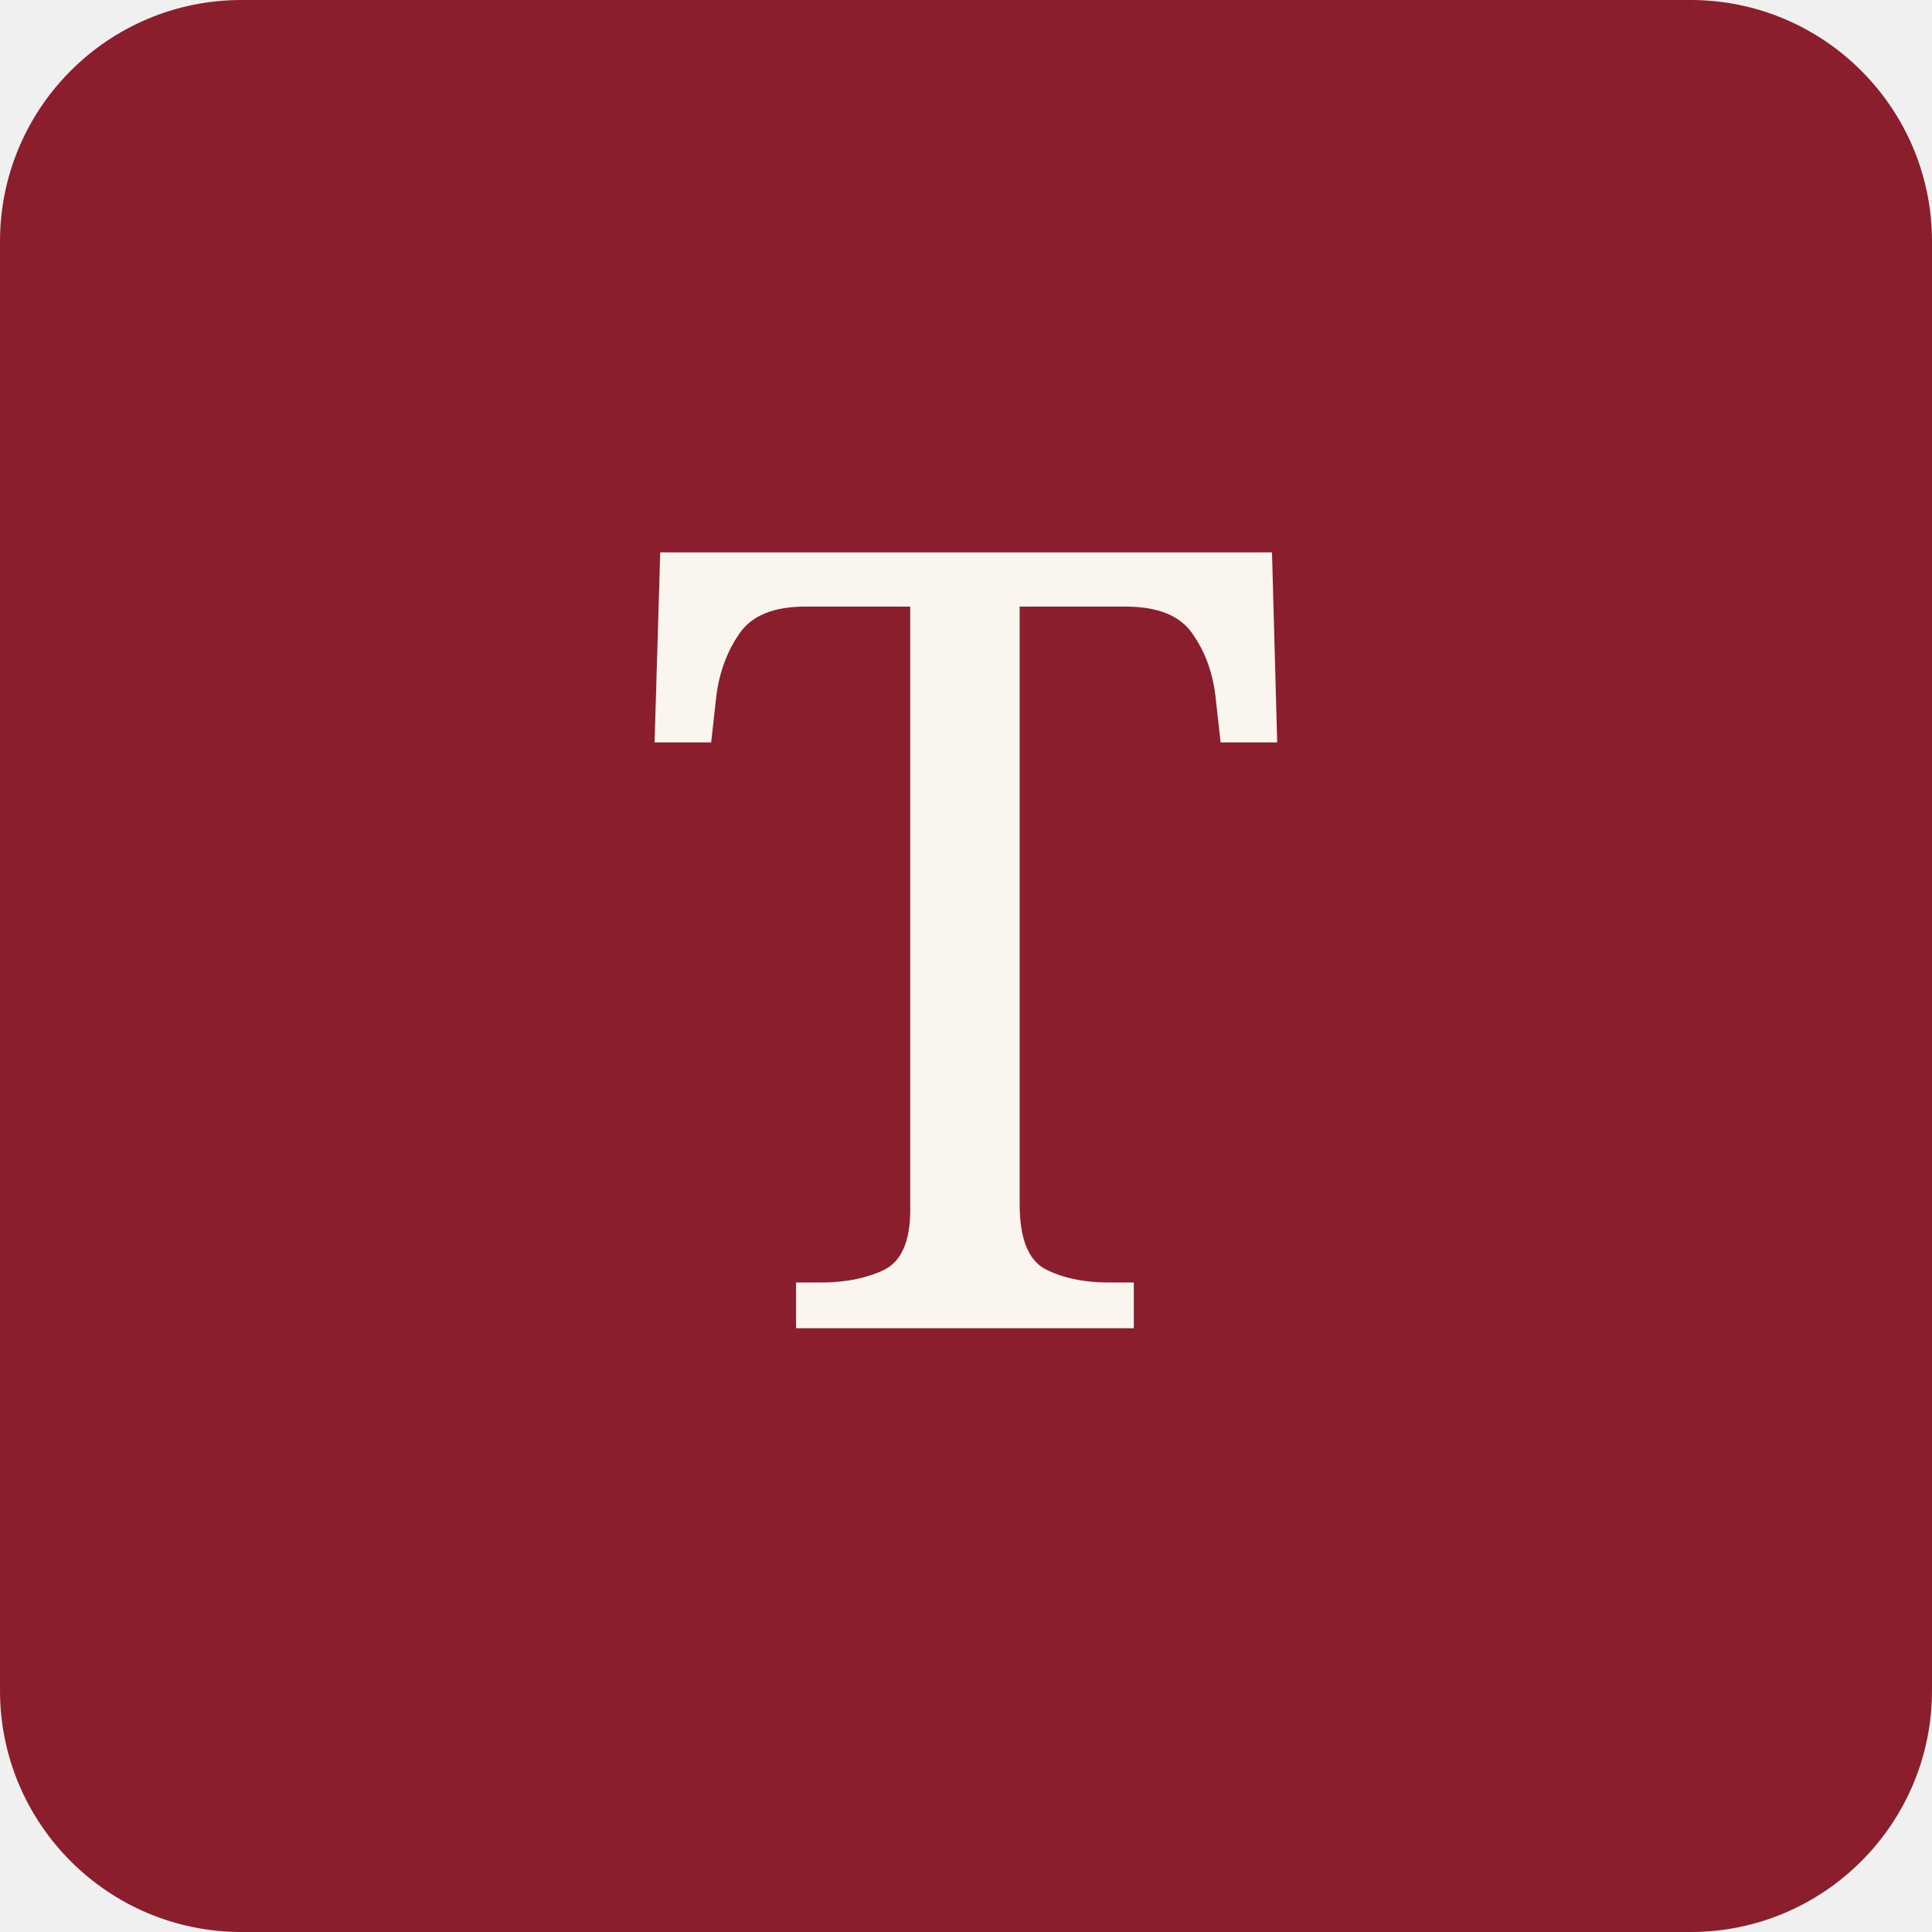
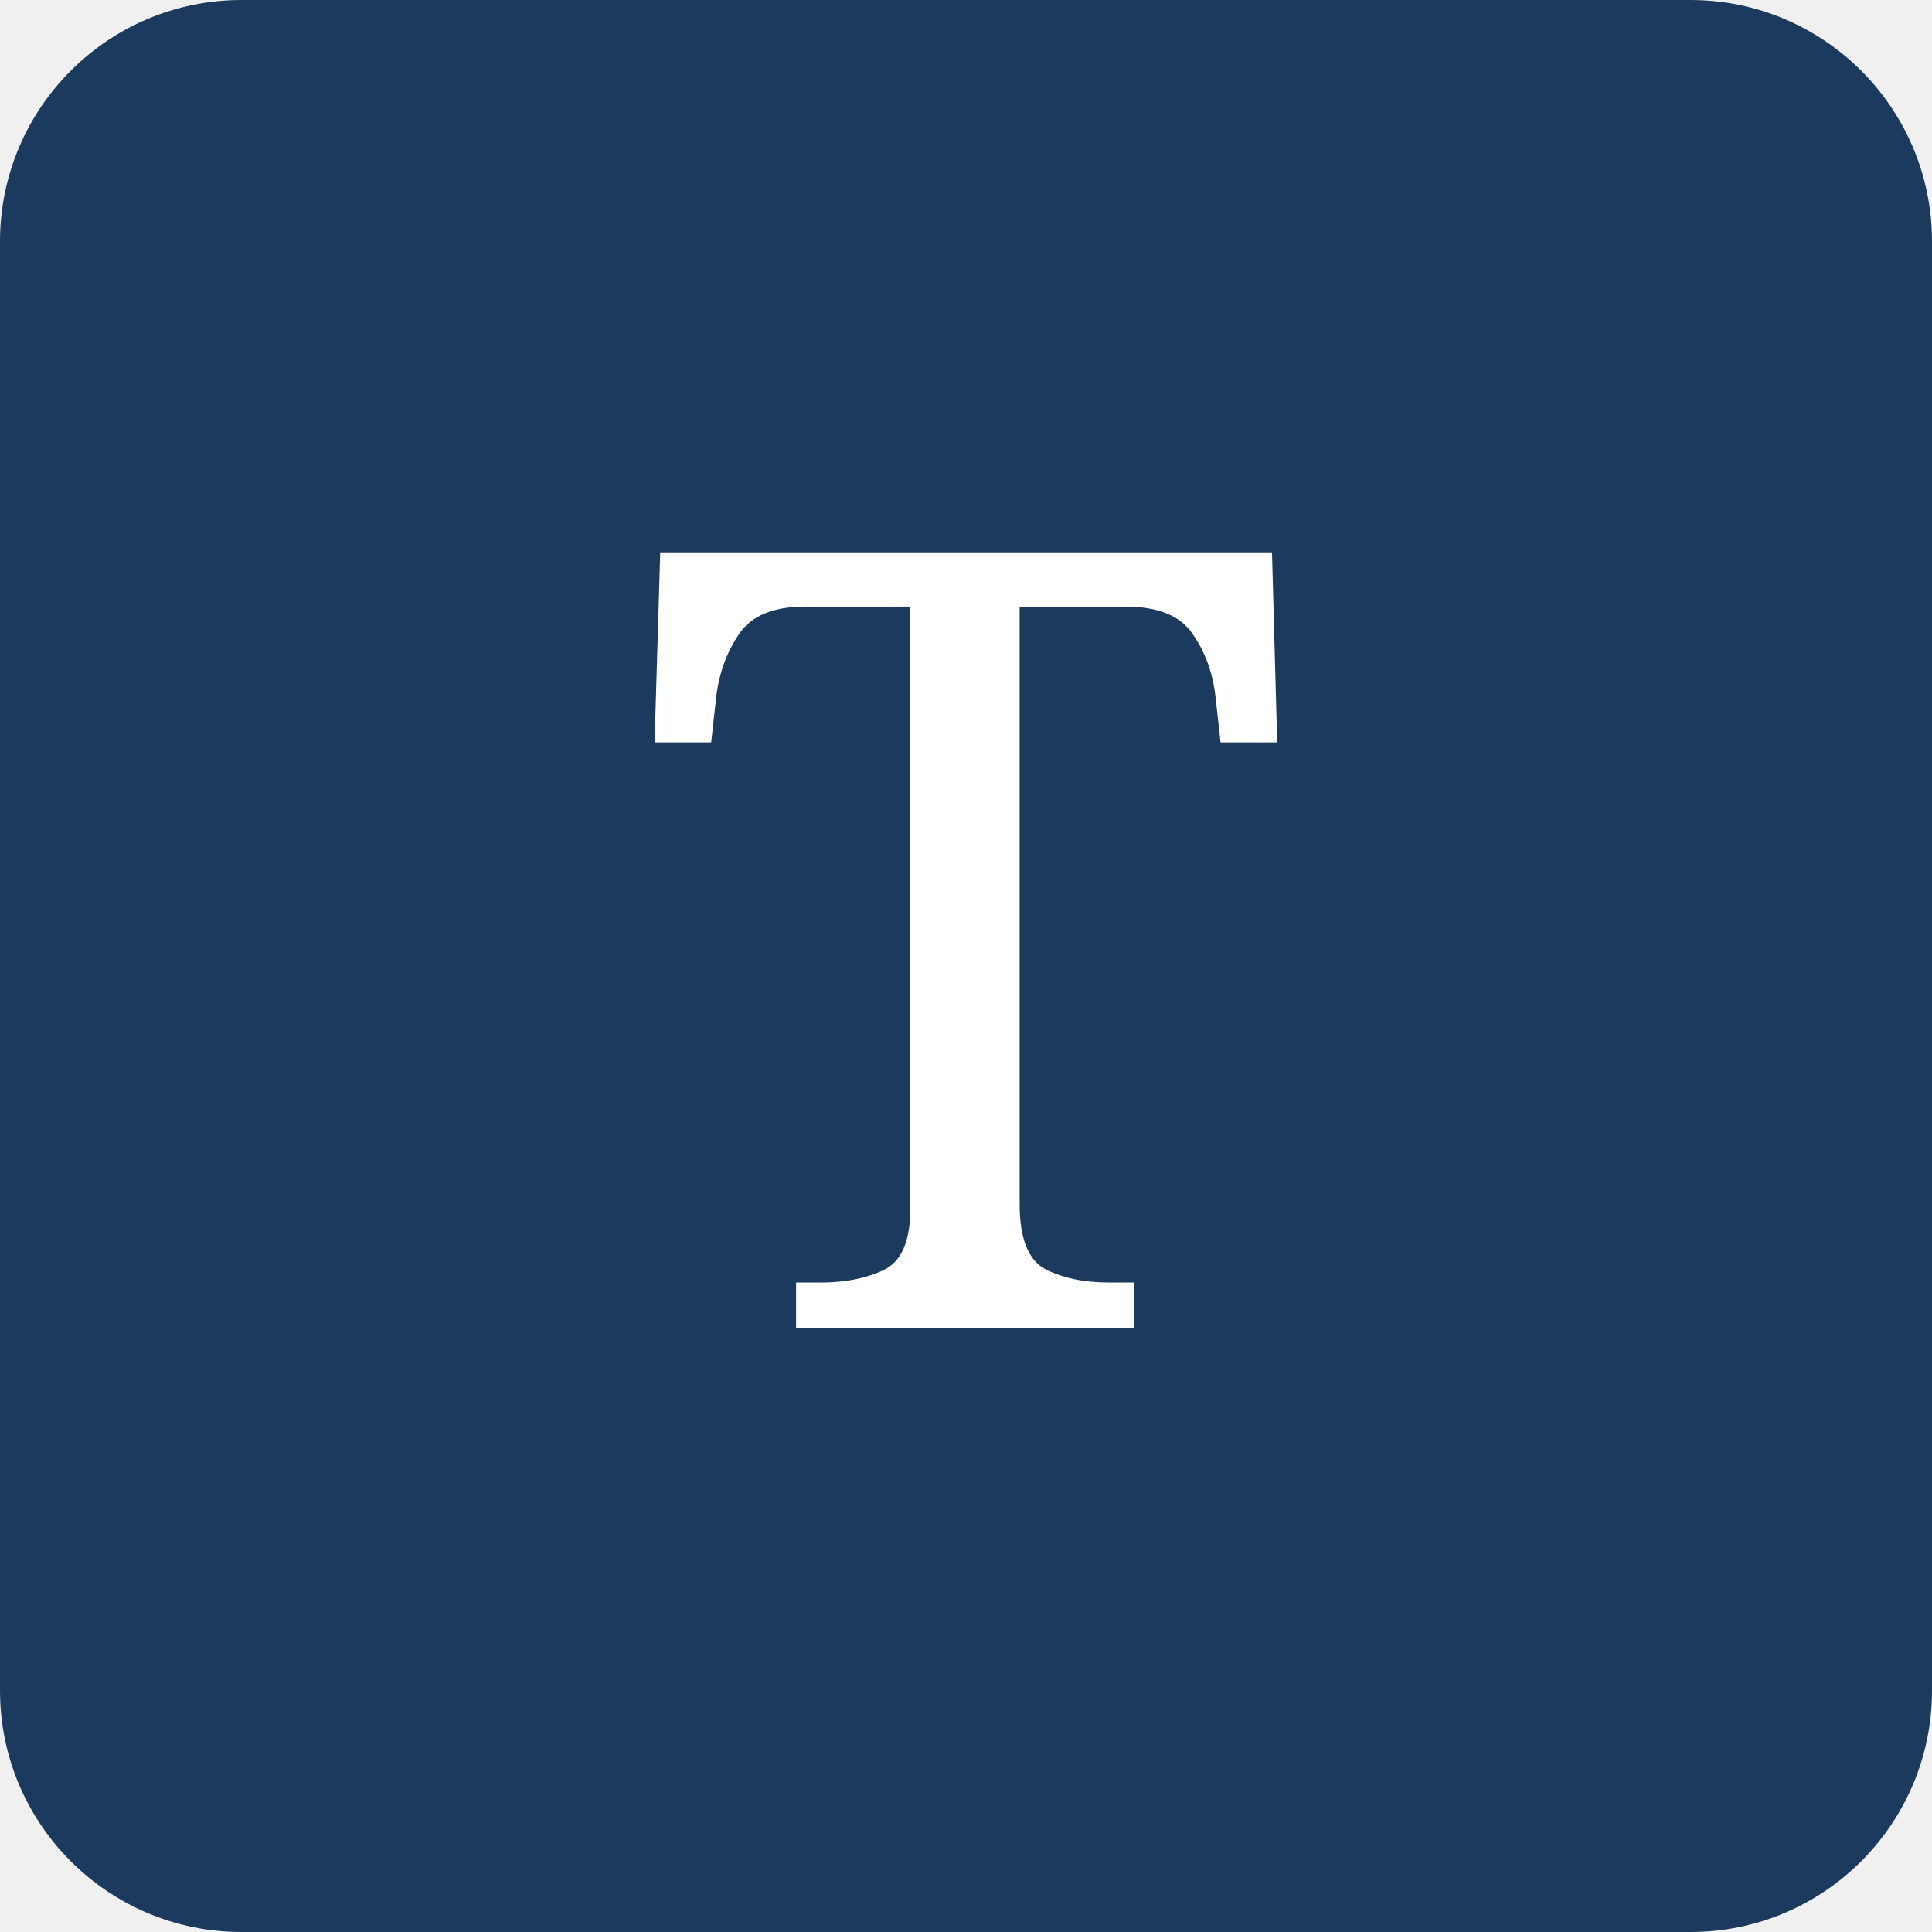
<svg xmlns="http://www.w3.org/2000/svg" viewBox="0 0 64 64">
-   <rect width="64" height="64" rx="8" fill="#8b1e2d" />
-   <text x="32" y="44" text-anchor="middle" font-family="Georgia, serif" font-size="36" fill="#faf6ef">T</text>
+   <rect width="64" height="64" rx="8" fill="#1c3a5e" />
+   <text x="32" y="44" text-anchor="middle" font-family="Georgia, serif" font-size="36" fill="#ffffff">T</text>
</svg>
